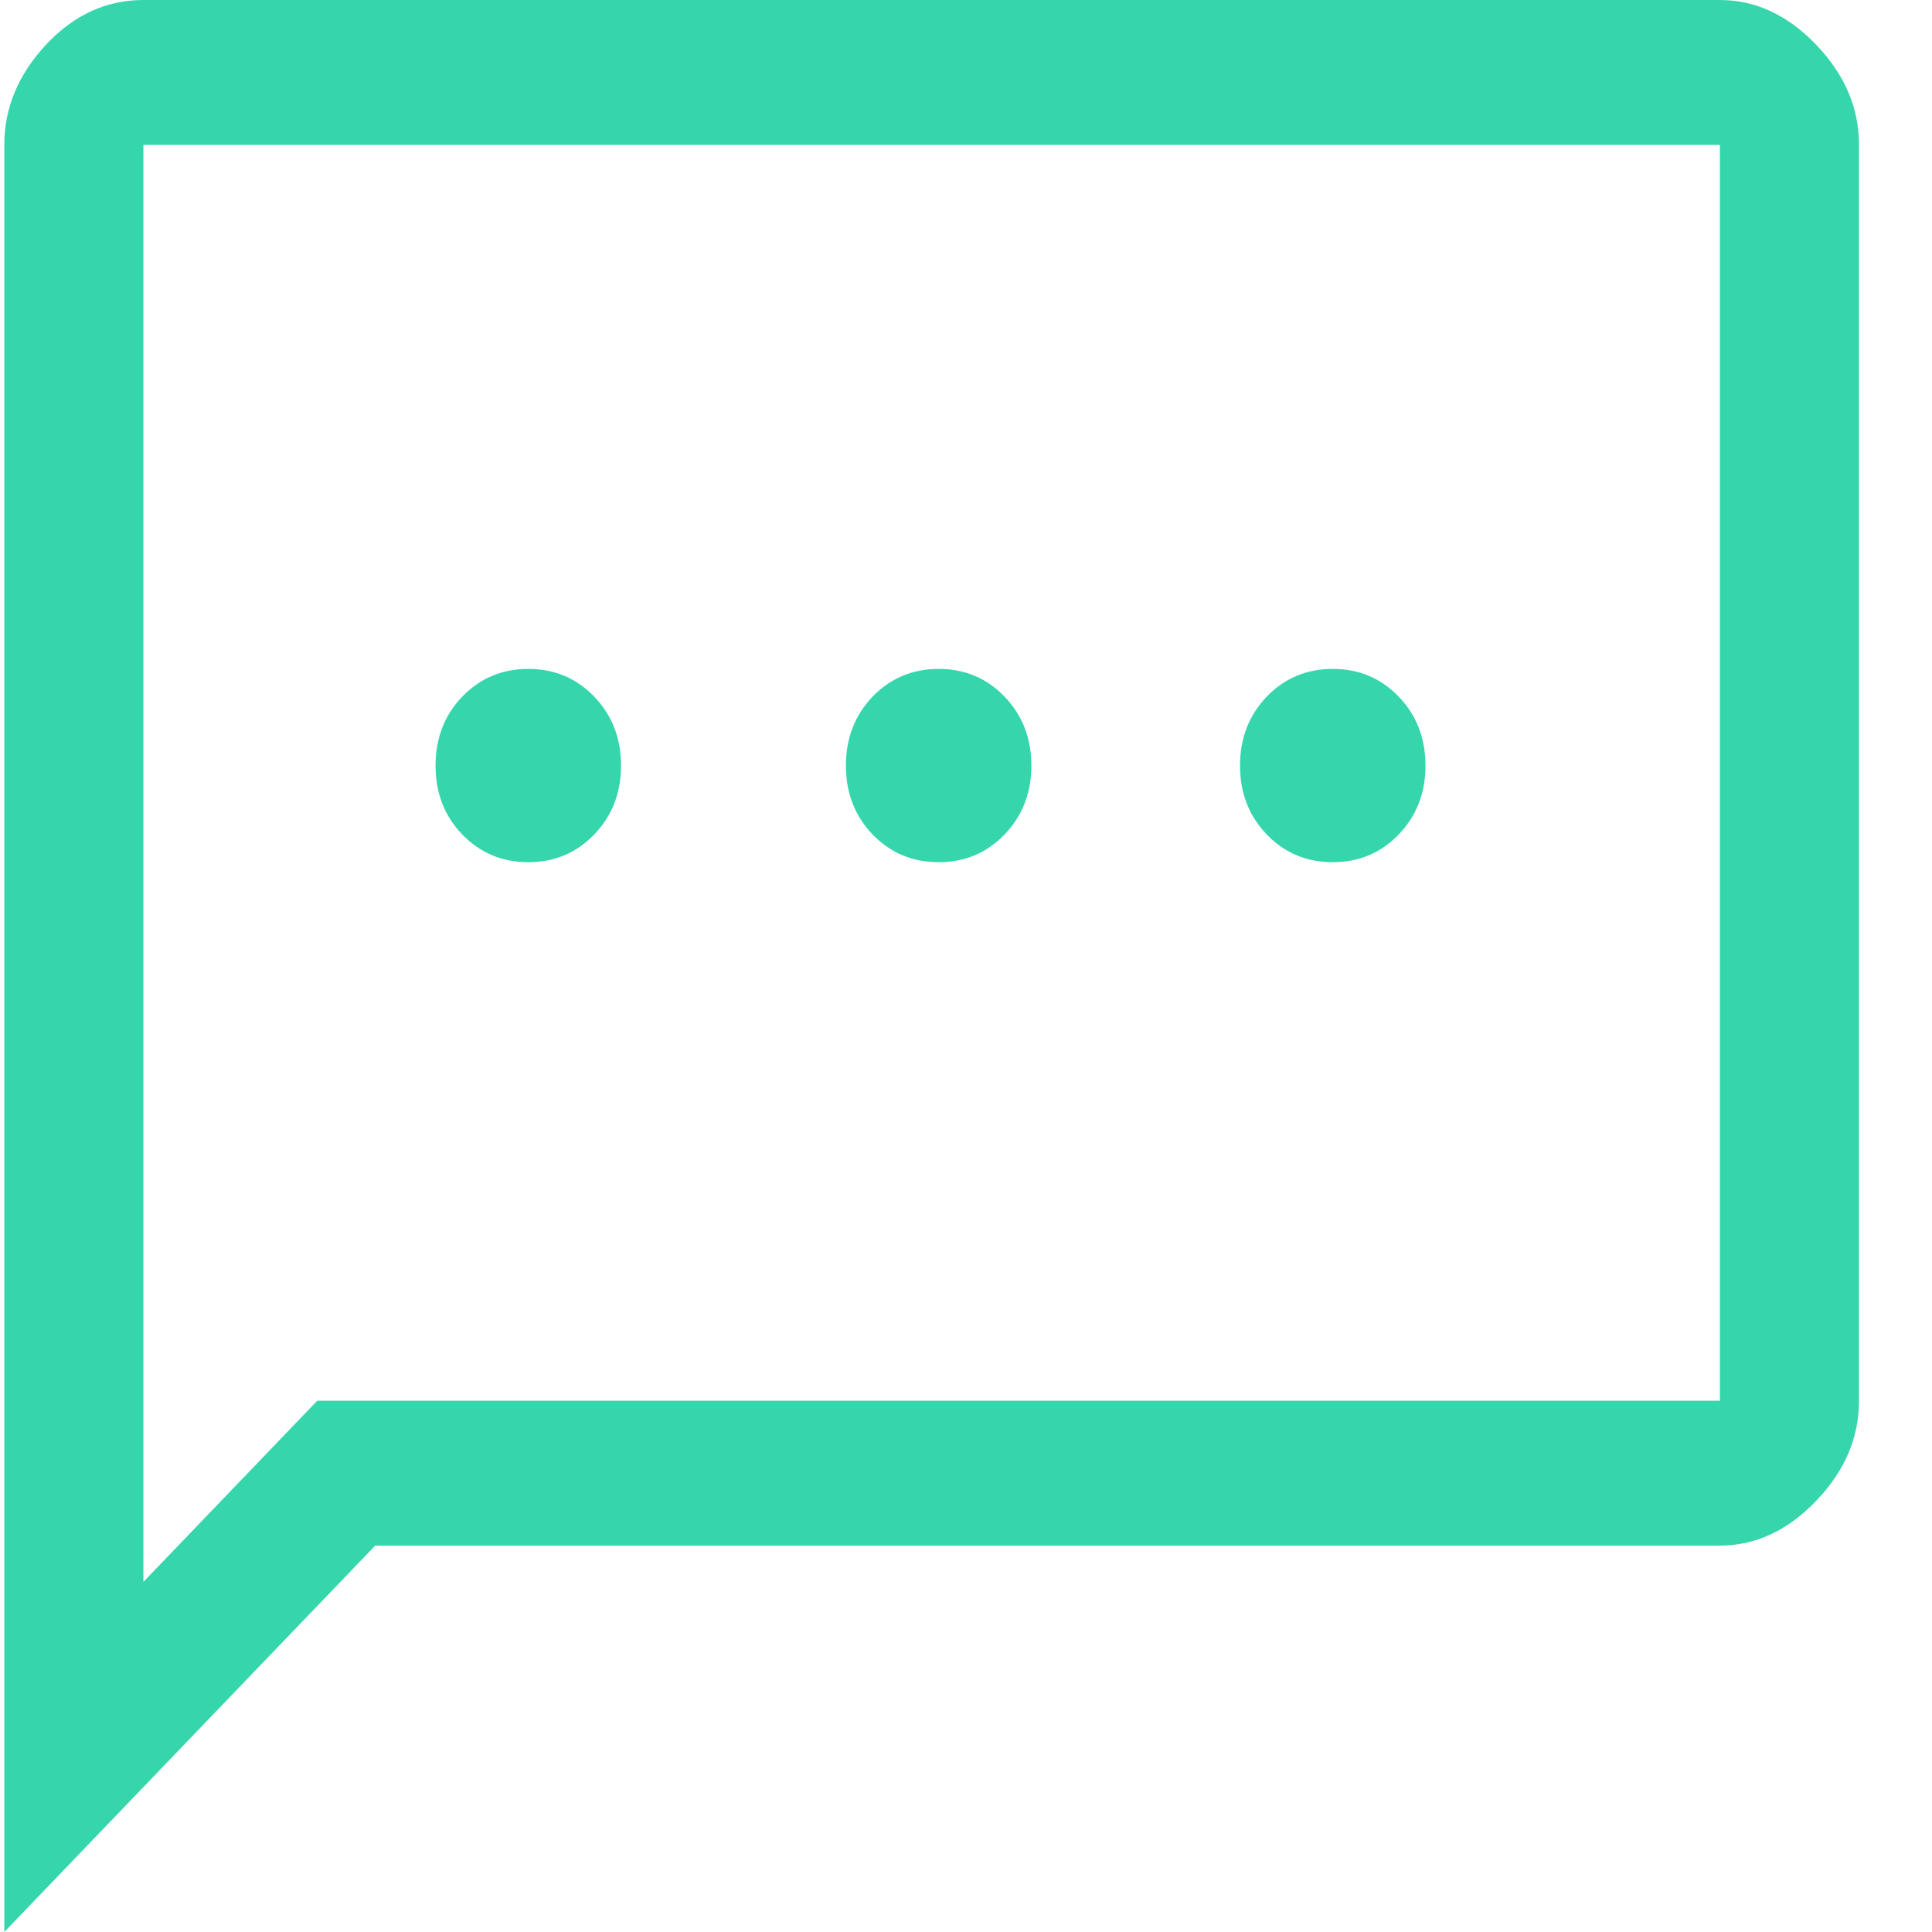
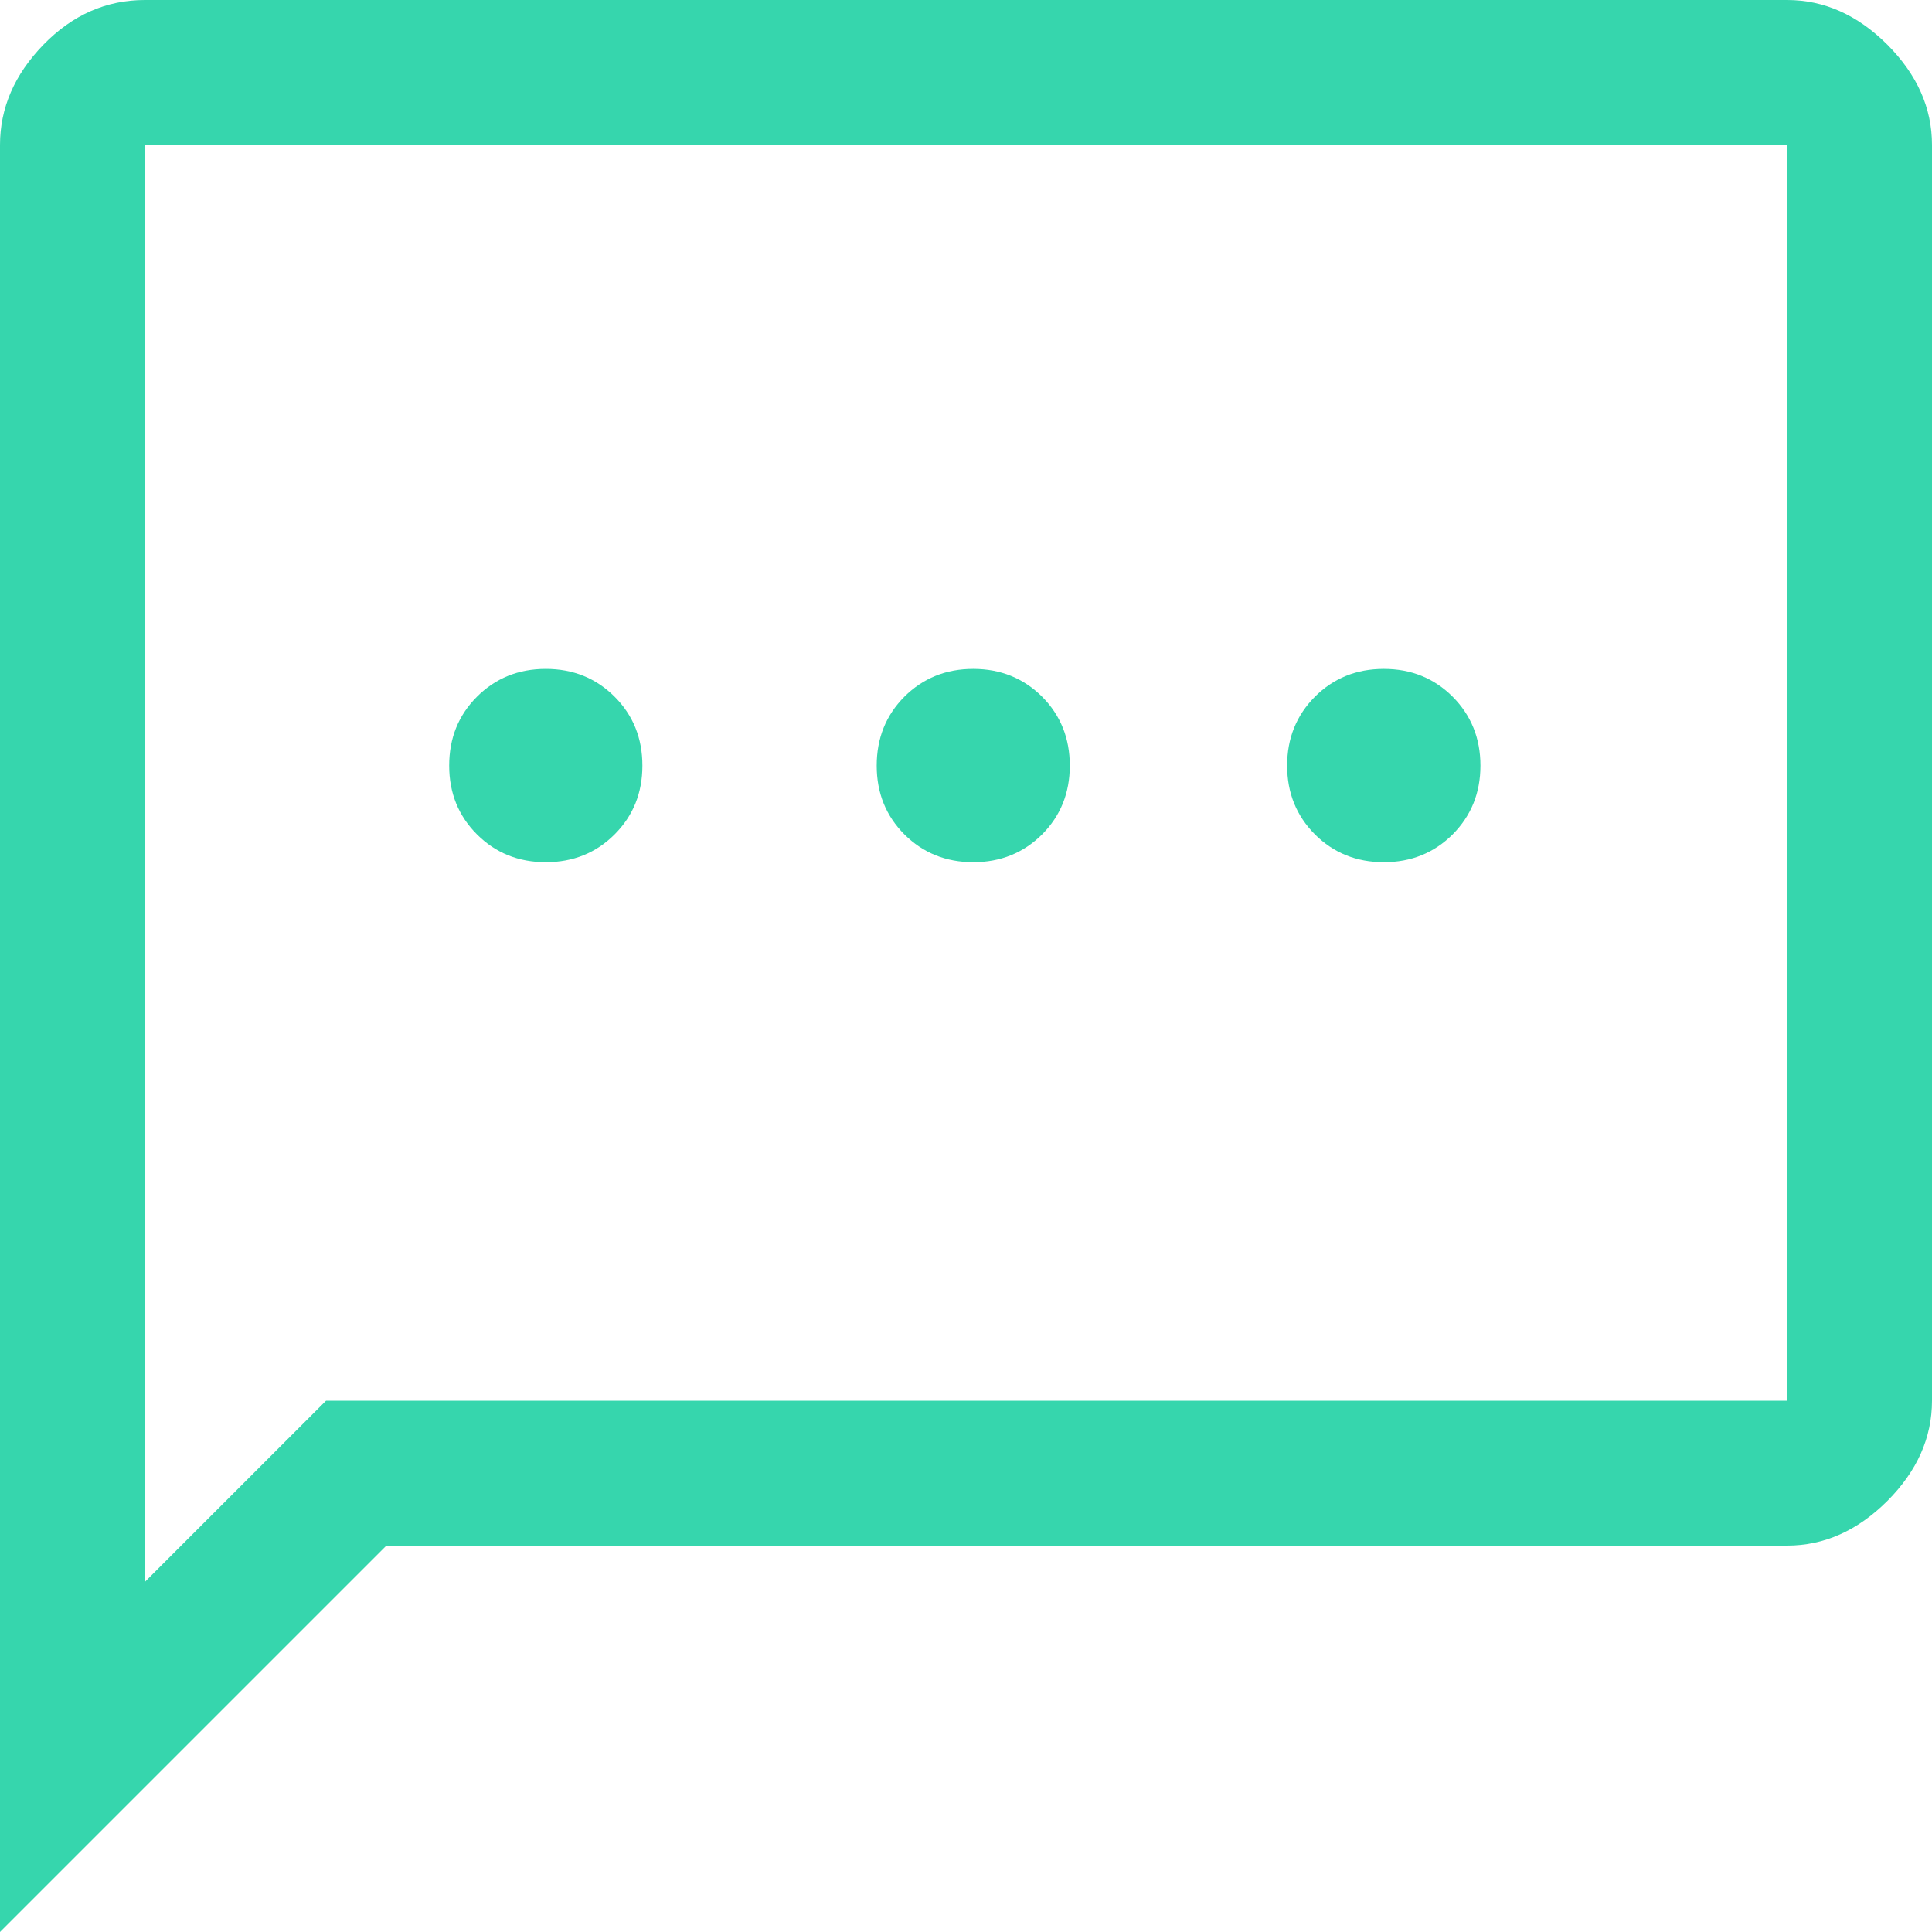
<svg xmlns="http://www.w3.org/2000/svg" width="18" height="18" viewBox="0 0 18 18" fill="none">
-   <path d="M4.922 8.033C5.166 8.033 5.372 7.946 5.537 7.774C5.703 7.601 5.786 7.388 5.786 7.133C5.786 6.878 5.703 6.664 5.537 6.491C5.372 6.319 5.166 6.232 4.922 6.232C4.677 6.232 4.472 6.319 4.306 6.491C4.14 6.664 4.058 6.878 4.058 7.133C4.058 7.388 4.14 7.601 4.306 7.774C4.472 7.946 4.677 8.033 4.922 8.033ZM8.745 8.033C8.99 8.033 9.195 7.946 9.36 7.774C9.526 7.601 9.609 7.388 9.609 7.133C9.609 6.878 9.526 6.664 9.36 6.491C9.195 6.319 8.99 6.232 8.745 6.232C8.5 6.232 8.295 6.319 8.129 6.491C7.964 6.664 7.881 6.878 7.881 7.133C7.881 7.388 7.964 7.601 8.129 7.774C8.295 7.946 8.5 8.033 8.745 8.033ZM12.417 8.033C12.662 8.033 12.867 7.946 13.032 7.774C13.198 7.601 13.281 7.388 13.281 7.133C13.281 6.878 13.198 6.664 13.032 6.491C12.867 6.319 12.662 6.232 12.417 6.232C12.172 6.232 11.967 6.319 11.801 6.491C11.636 6.664 11.553 6.878 11.553 7.133C11.553 7.388 11.636 7.601 11.801 7.774C11.967 7.946 12.172 8.033 12.417 8.033ZM0.04 18V1.35C0.04 1.005 0.17 0.694 0.429 0.416C0.688 0.139 0.99 0 1.336 0H16.024C16.355 0 16.654 0.139 16.92 0.416C17.187 0.694 17.32 1.005 17.32 1.35V13.05C17.32 13.395 17.187 13.706 16.92 13.984C16.654 14.261 16.355 14.4 16.024 14.4H3.496L0.04 18ZM1.336 14.738L2.956 13.05H16.024V1.35H1.336V14.738ZM1.336 1.35V13.05V14.738V1.35Z" fill="#36D6AD" />
+   <path d="M5.085 8.033C5.34 8.033 5.554 7.946 5.726 7.774C5.899 7.601 5.985 7.388 5.985 7.133C5.985 6.878 5.899 6.664 5.726 6.491C5.554 6.319 5.34 6.232 5.085 6.232C4.83 6.232 4.616 6.319 4.444 6.491C4.271 6.664 4.185 6.878 4.185 7.133C4.185 7.388 4.271 7.601 4.444 7.774C4.616 7.946 4.83 8.033 5.085 8.033ZM9.068 8.033C9.322 8.033 9.536 7.946 9.709 7.774C9.881 7.601 9.967 7.388 9.967 7.133C9.967 6.878 9.881 6.664 9.709 6.491C9.536 6.319 9.322 6.232 9.068 6.232C8.812 6.232 8.599 6.319 8.426 6.491C8.254 6.664 8.168 6.878 8.168 7.133C8.168 7.388 8.254 7.601 8.426 7.774C8.599 7.946 8.812 8.033 9.068 8.033ZM12.893 8.033C13.148 8.033 13.361 7.946 13.534 7.774C13.706 7.601 13.793 7.388 13.793 7.133C13.793 6.878 13.706 6.664 13.534 6.491C13.361 6.319 13.148 6.232 12.893 6.232C12.637 6.232 12.424 6.319 12.251 6.491C12.079 6.664 11.992 6.878 11.992 7.133C11.992 7.388 12.079 7.601 12.251 7.774C12.424 7.946 12.637 8.033 12.893 8.033ZM0 18V1.35C0 1.005 0.135 0.694 0.405 0.416C0.675 0.139 0.99 0 1.35 0H16.65C16.995 0 17.306 0.139 17.584 0.416C17.861 0.694 18 1.005 18 1.35V13.05C18 13.395 17.861 13.706 17.584 13.984C17.306 14.261 16.995 14.4 16.65 14.4H3.6L0 18ZM1.35 14.738L3.038 13.05H16.65V1.35H1.35V14.738ZM1.35 1.35V13.05V14.738V1.35Z" fill="#36D6AD" />
</svg>
